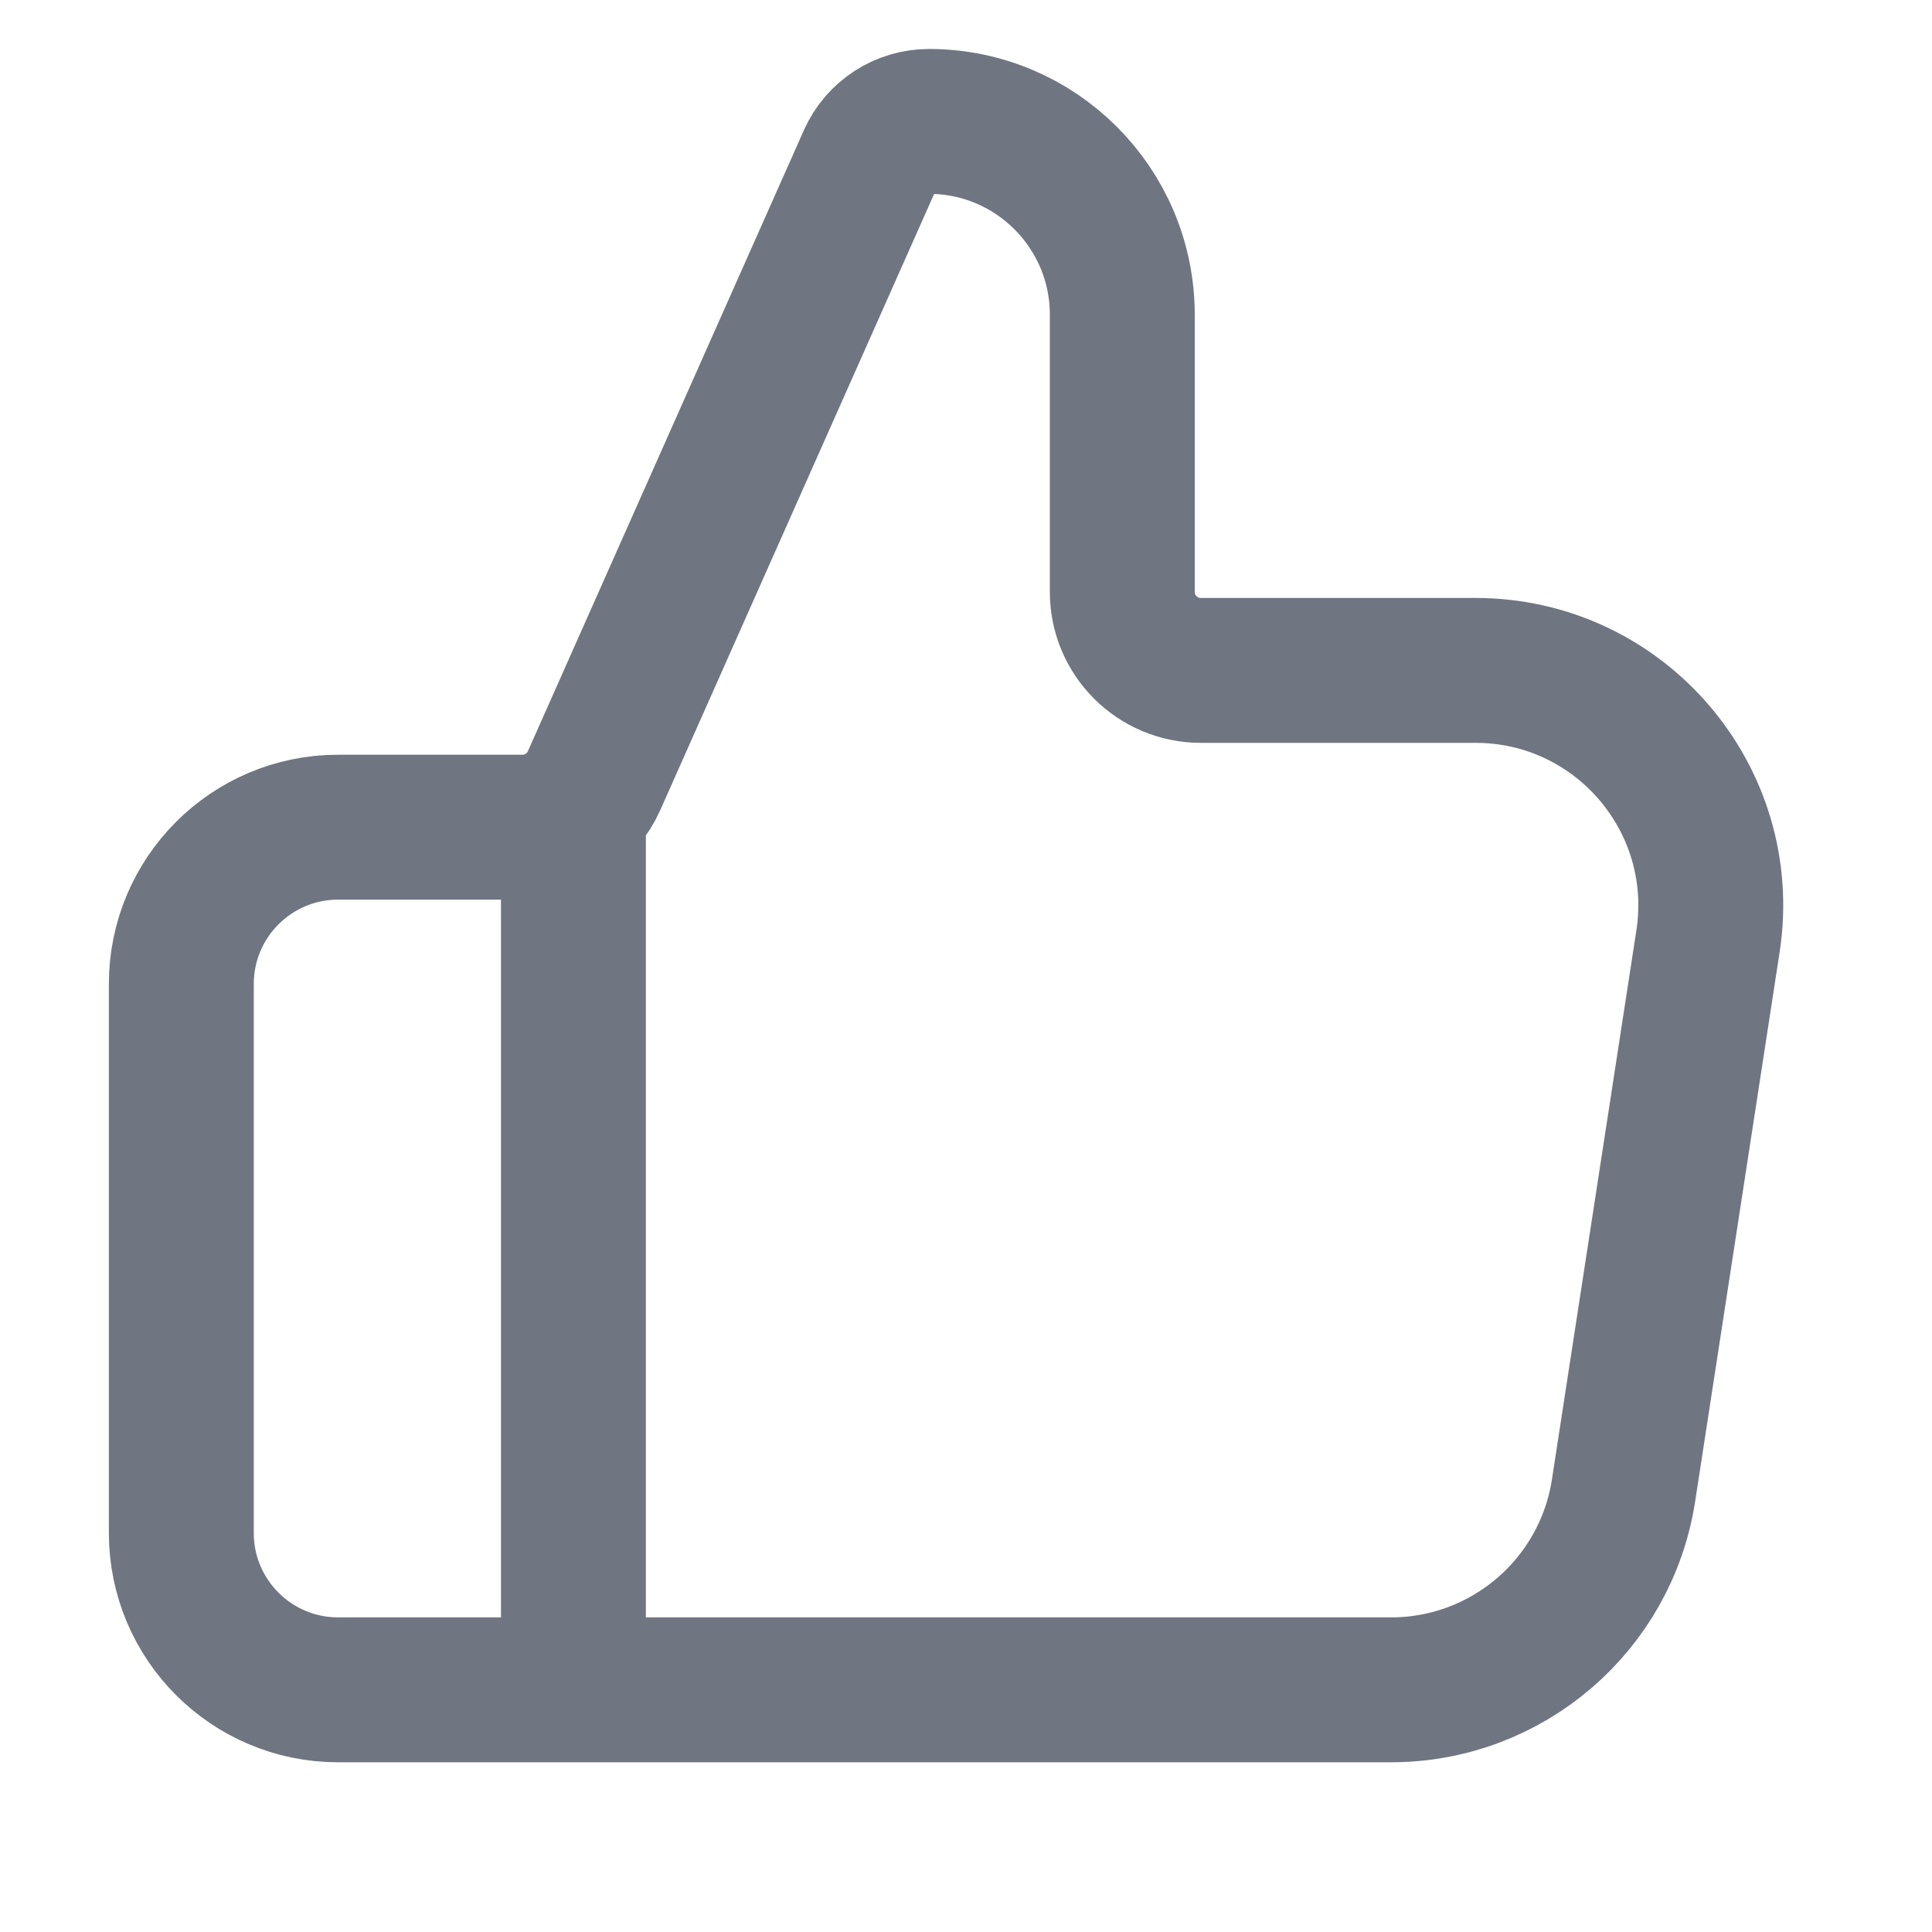
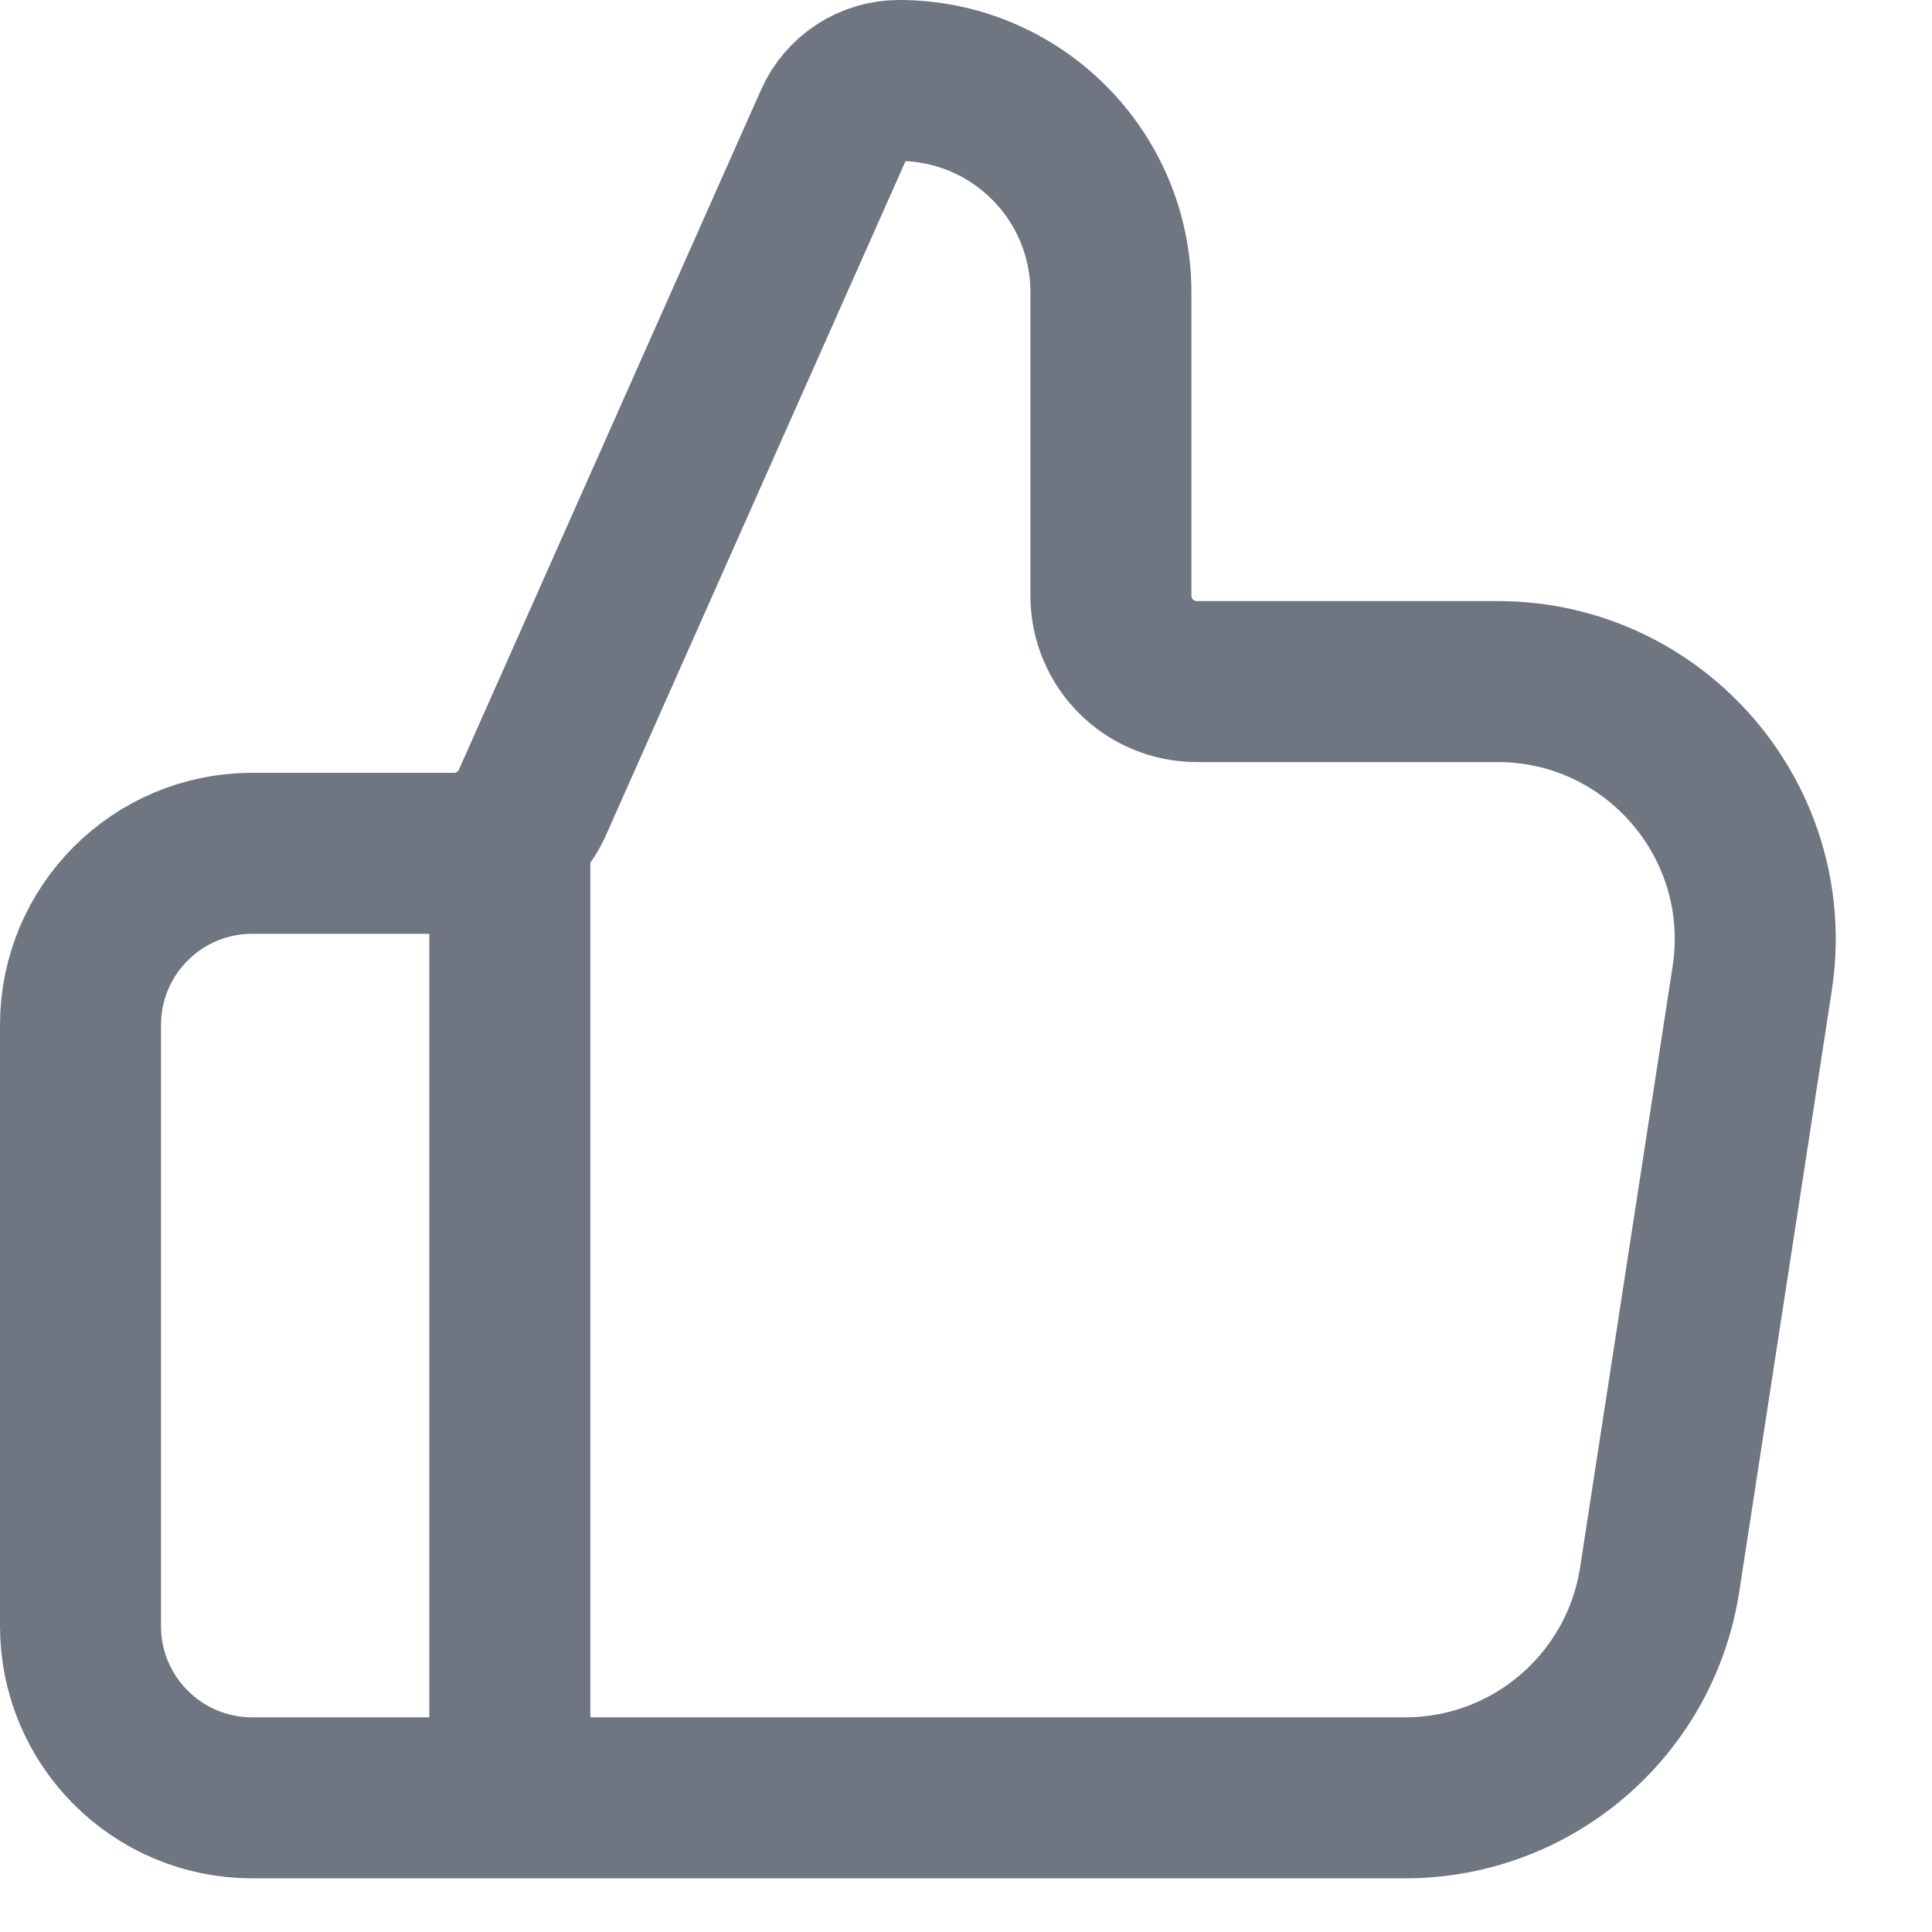
- <svg xmlns="http://www.w3.org/2000/svg" width="20" height="20" viewBox="0 0 20 20" fill="none">
-   <path d="M5.936 17.493V8.563M1.877 10.187V15.869C1.877 16.766 2.604 17.493 3.5 17.493H14.4C15.602 17.493 16.624 16.616 16.807 15.428L17.681 9.745C17.908 8.27 16.767 6.94 15.274 6.94H12.43C11.982 6.94 11.618 6.576 11.618 6.128V3.259C11.618 2.153 10.722 1.257 9.617 1.257C9.353 1.257 9.114 1.412 9.007 1.653L6.15 8.081C6.02 8.374 5.729 8.563 5.408 8.563H3.5C2.604 8.563 1.877 9.29 1.877 10.187Z" stroke="#6F7581" stroke-width="1.5" stroke-linecap="round" stroke-linejoin="round" />
+ <svg xmlns="http://www.w3.org/2000/svg" width="18" height="18" viewBox="0 0 18 18" fill="none">
+   <path d="M4.75 16.75V7.95M0.75 9.55V15.15C0.75 16.034 1.466 16.75 2.35 16.75H13.091C14.276 16.75 15.283 15.886 15.463 14.715L16.325 9.115C16.548 7.661 15.423 6.35 13.953 6.35H11.15C10.708 6.35 10.35 5.992 10.35 5.55V2.723C10.35 1.633 9.467 0.75 8.377 0.75C8.117 0.75 7.882 0.903 7.776 1.141L4.961 7.475C4.833 7.764 4.546 7.95 4.23 7.95H2.35C1.466 7.95 0.75 8.666 0.75 9.55Z" stroke="#6F7581" stroke-width="1.5" stroke-linecap="round" stroke-linejoin="round" />
</svg>
